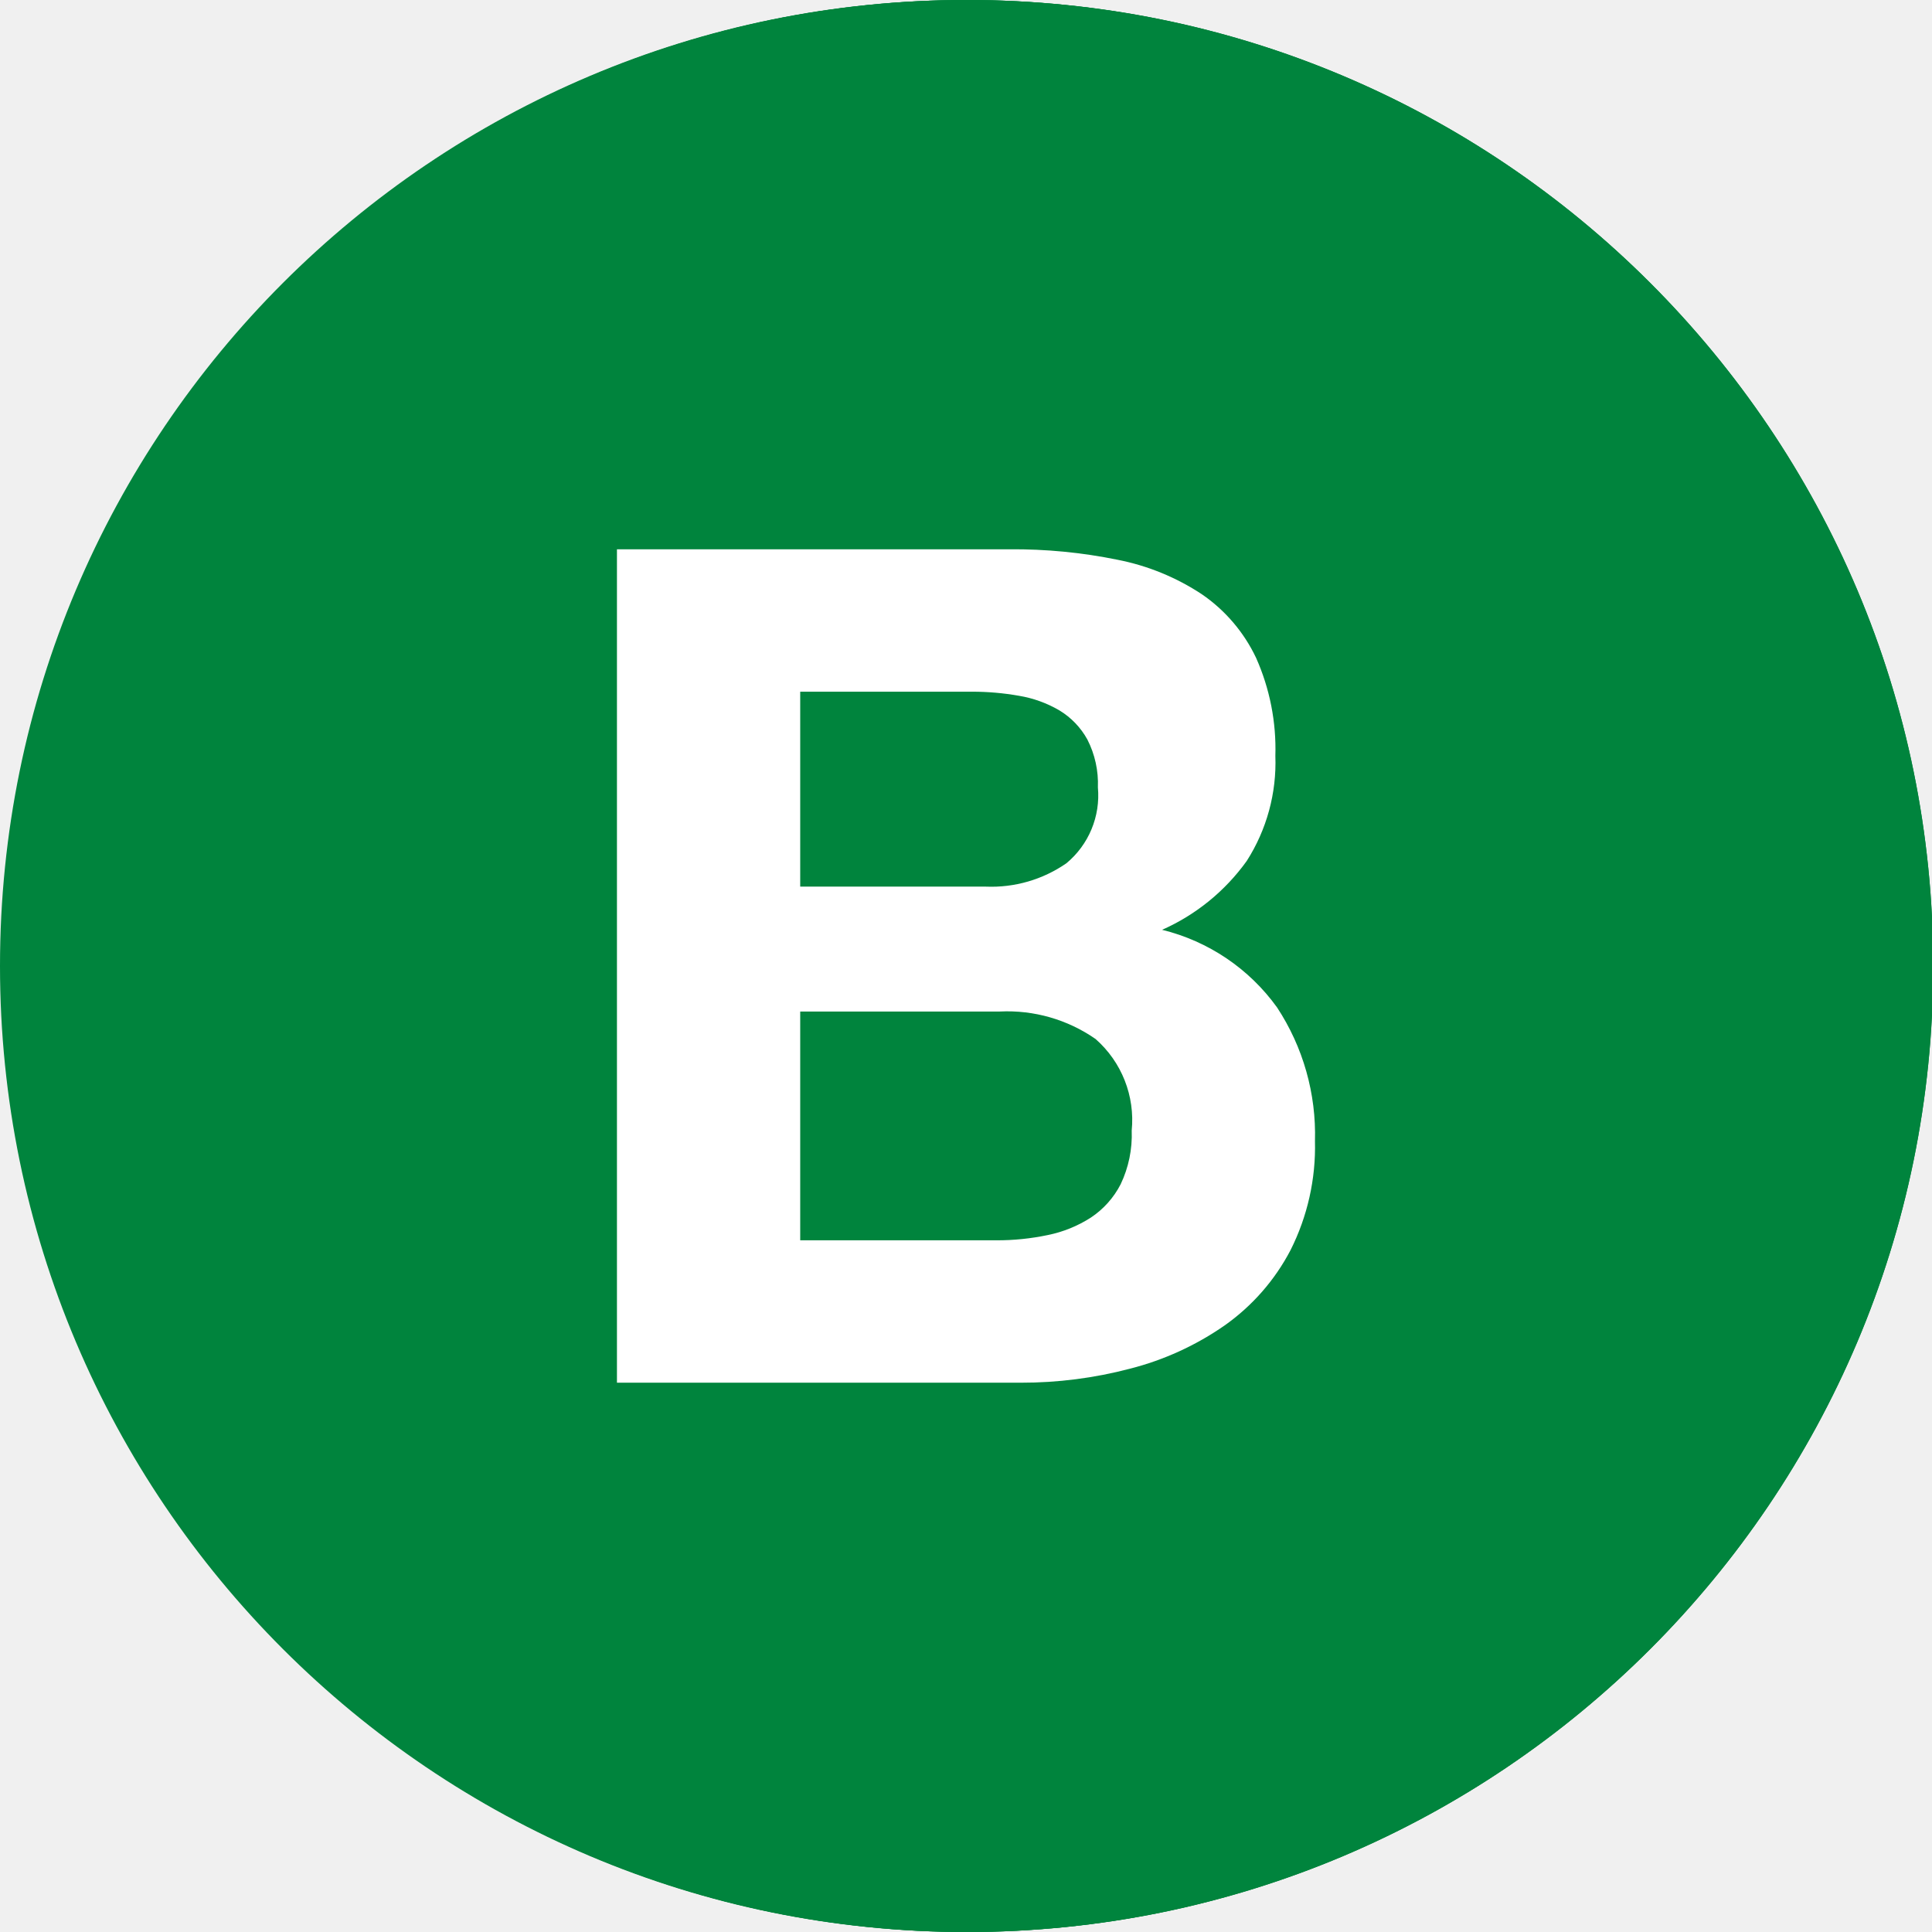
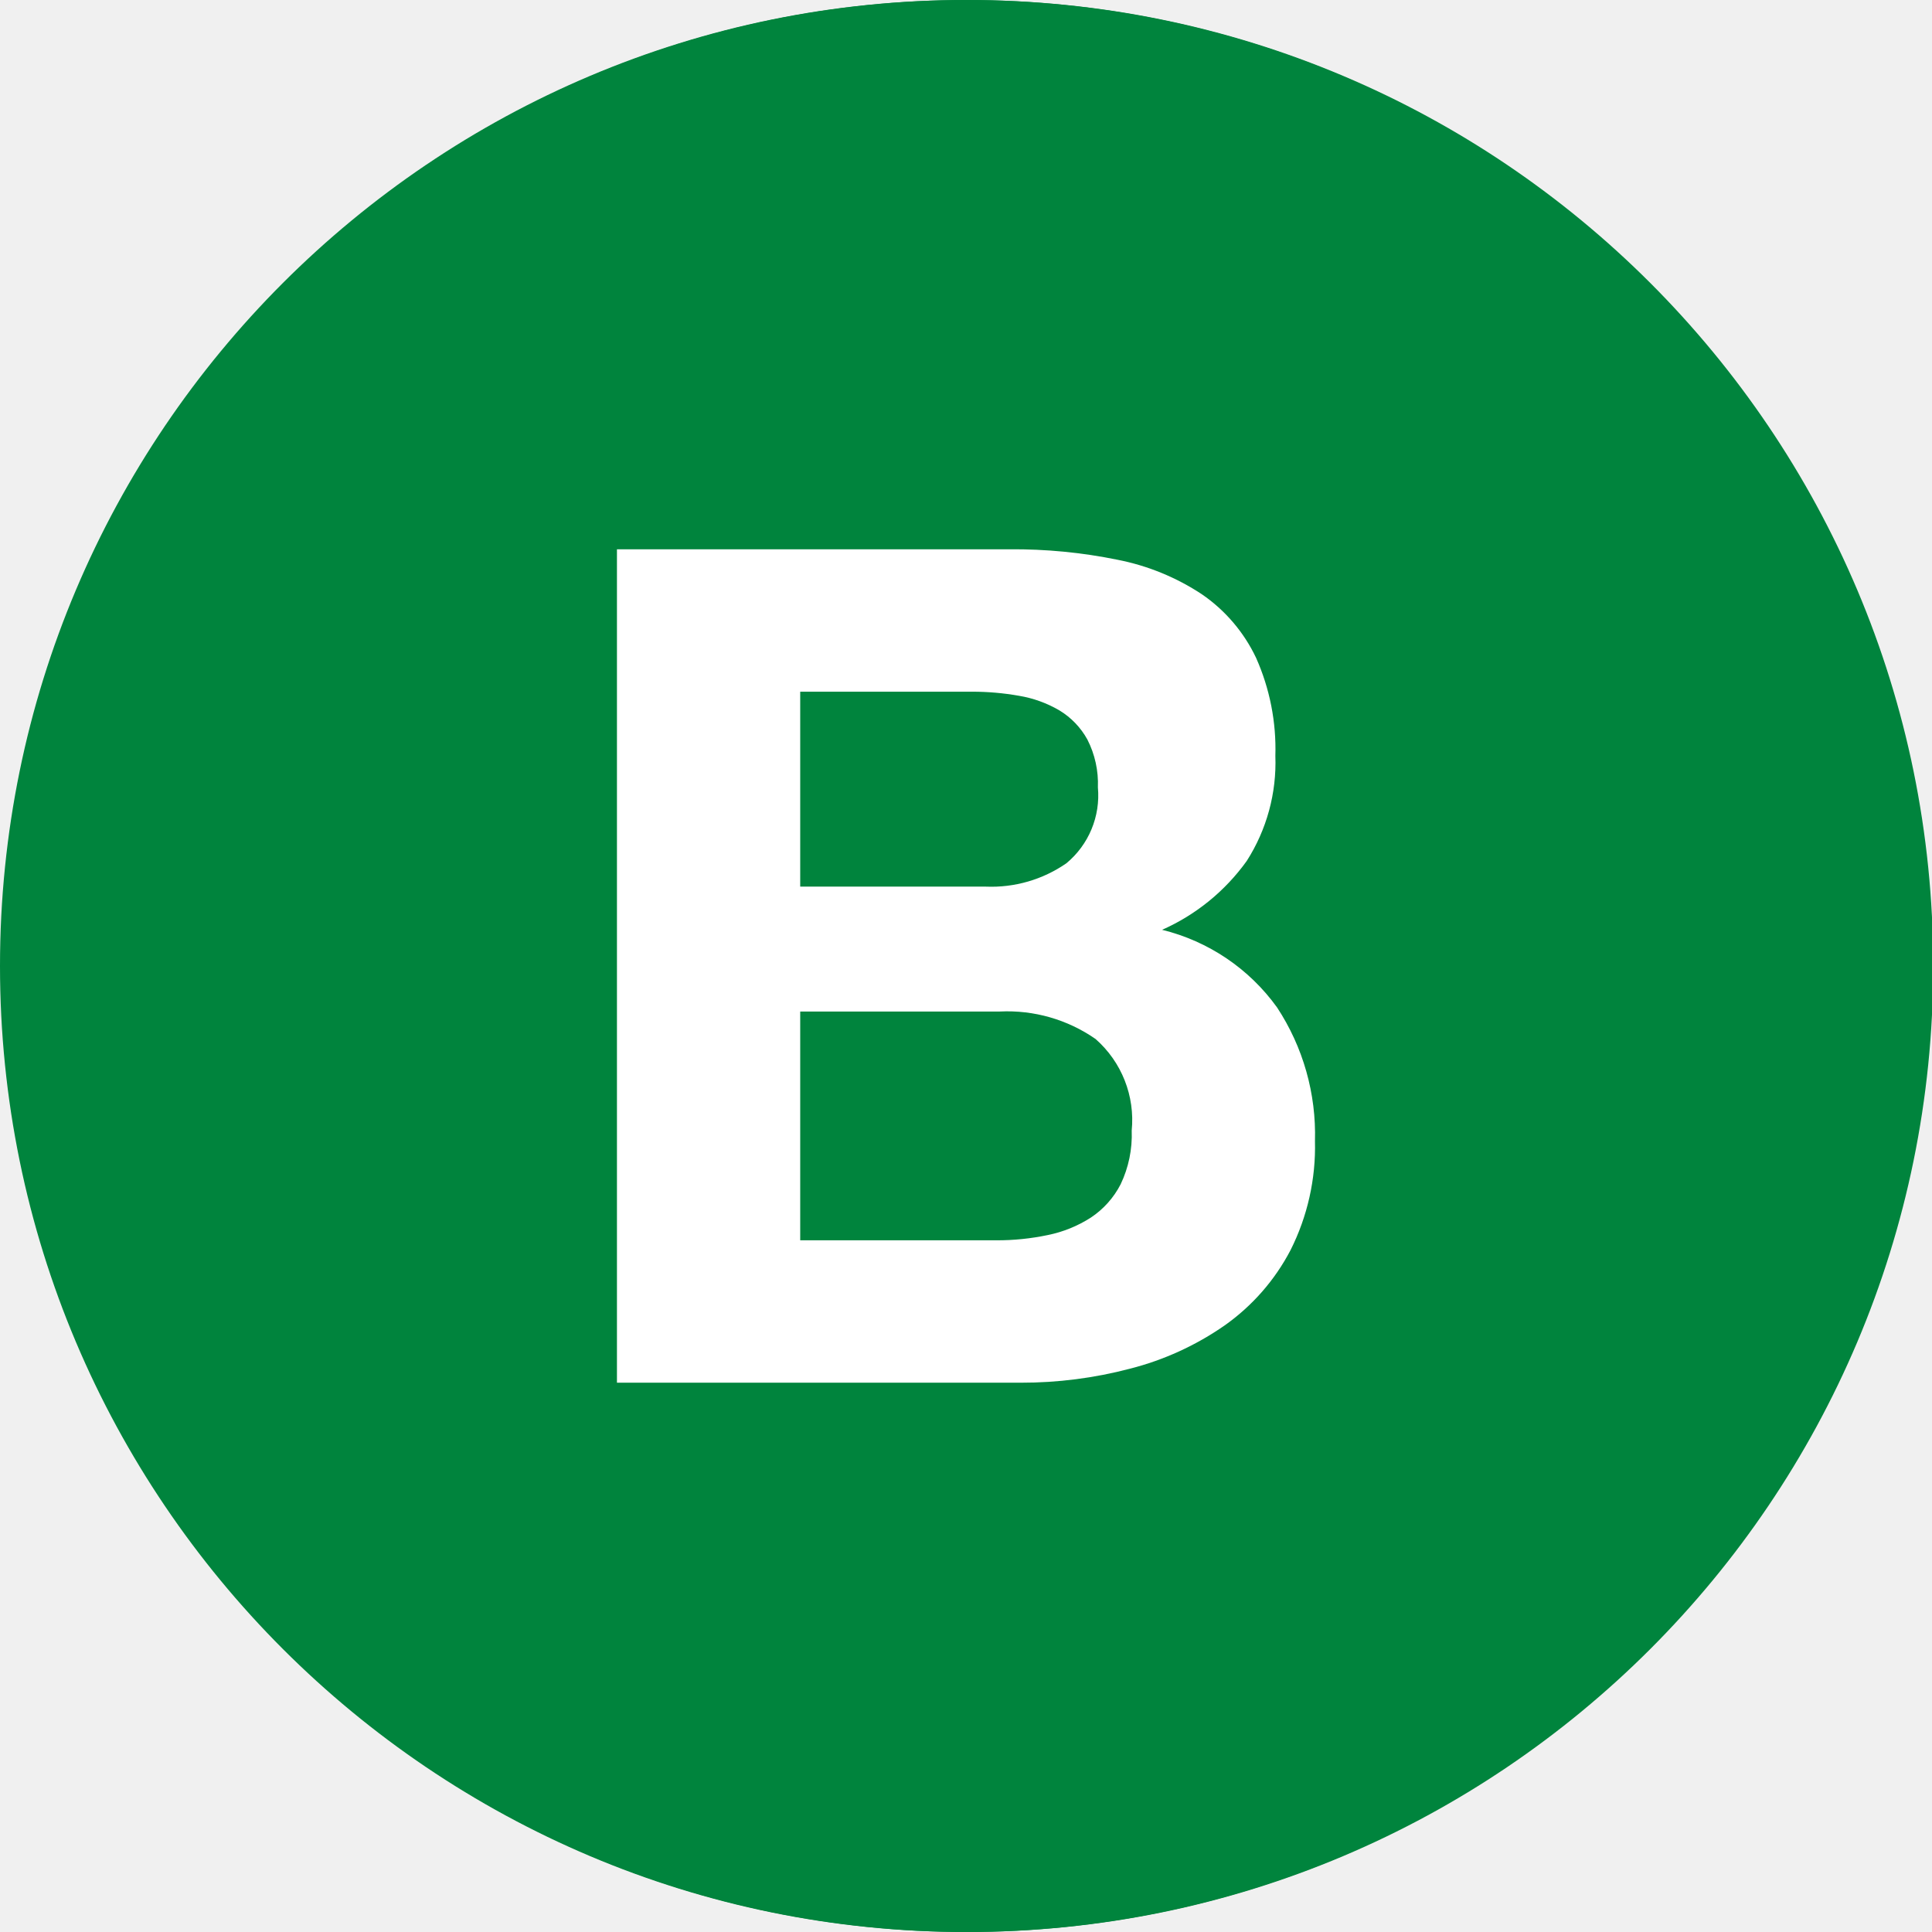
<svg xmlns="http://www.w3.org/2000/svg" viewBox="0 0 48 48">
-   <path d="m24.03 0a24 24 0 1 0 24 24 24 24 0 0 0 -24-24" fill="#00843d" />
-   <text fill="#fff" font-family="HelveticaNeue-Bold, Helvetica Neue" font-size="29" font-weight="700" transform="translate(13.79185 35.06978)">B</text>
  <path d="m24.03 0a24 24 0 1 0 24 24 24 24 0 0 0 -24-24" fill="#00843d" />
  <text fill="#fff" font-family="HelveticaNeue-Bold, Helvetica Neue" font-size="29" font-weight="700" transform="translate(13.79185 35.06978)">B</text>
  <path d="m24 0a24 24 0 1 0 24 24 24 24 0 0 0 -24-24" fill="#00843d" />
  <path d="m25.073 13.647a12.878 12.878 0 0 1 2.697.261 5.83 5.83 0 0 1 2.088.855 3.983 3.983 0 0 1 1.349 1.581 5.562 5.562 0 0 1 .479 2.436 4.537 4.537 0 0 1 -.711 2.61 5.161 5.161 0 0 1 -2.103 1.711 4.977 4.977 0 0 1 2.856 1.928 5.744 5.744 0 0 1 .942 3.321 5.707 5.707 0 0 1 -.608 2.711 5.287 5.287 0 0 1 -1.639 1.871 7.25 7.25 0 0 1 -2.35 1.073 10.589 10.589 0 0 1 -2.711.348h-10.034v-20.706zm-.58 8.381a3.275 3.275 0 0 0 2.001-.58 2.19 2.19 0 0 0 .783-1.885 2.41 2.41 0 0 0 -.261-1.189 1.942 1.942 0 0 0 -.696-.725 2.945 2.945 0 0 0 -1.001-.362 6.663 6.663 0 0 0 -1.174-.102h-4.264v4.843zm.261 8.787a6.09 6.09 0 0 0 1.276-.13 3.128 3.128 0 0 0 1.073-.435 2.202 2.202 0 0 0 .739-.827 2.846 2.846 0 0 0 .275-1.334 2.677 2.677 0 0 0 -.899-2.276 3.836 3.836 0 0 0 -2.378-.682h-4.959v5.684z" fill="#fff" />
</svg>
